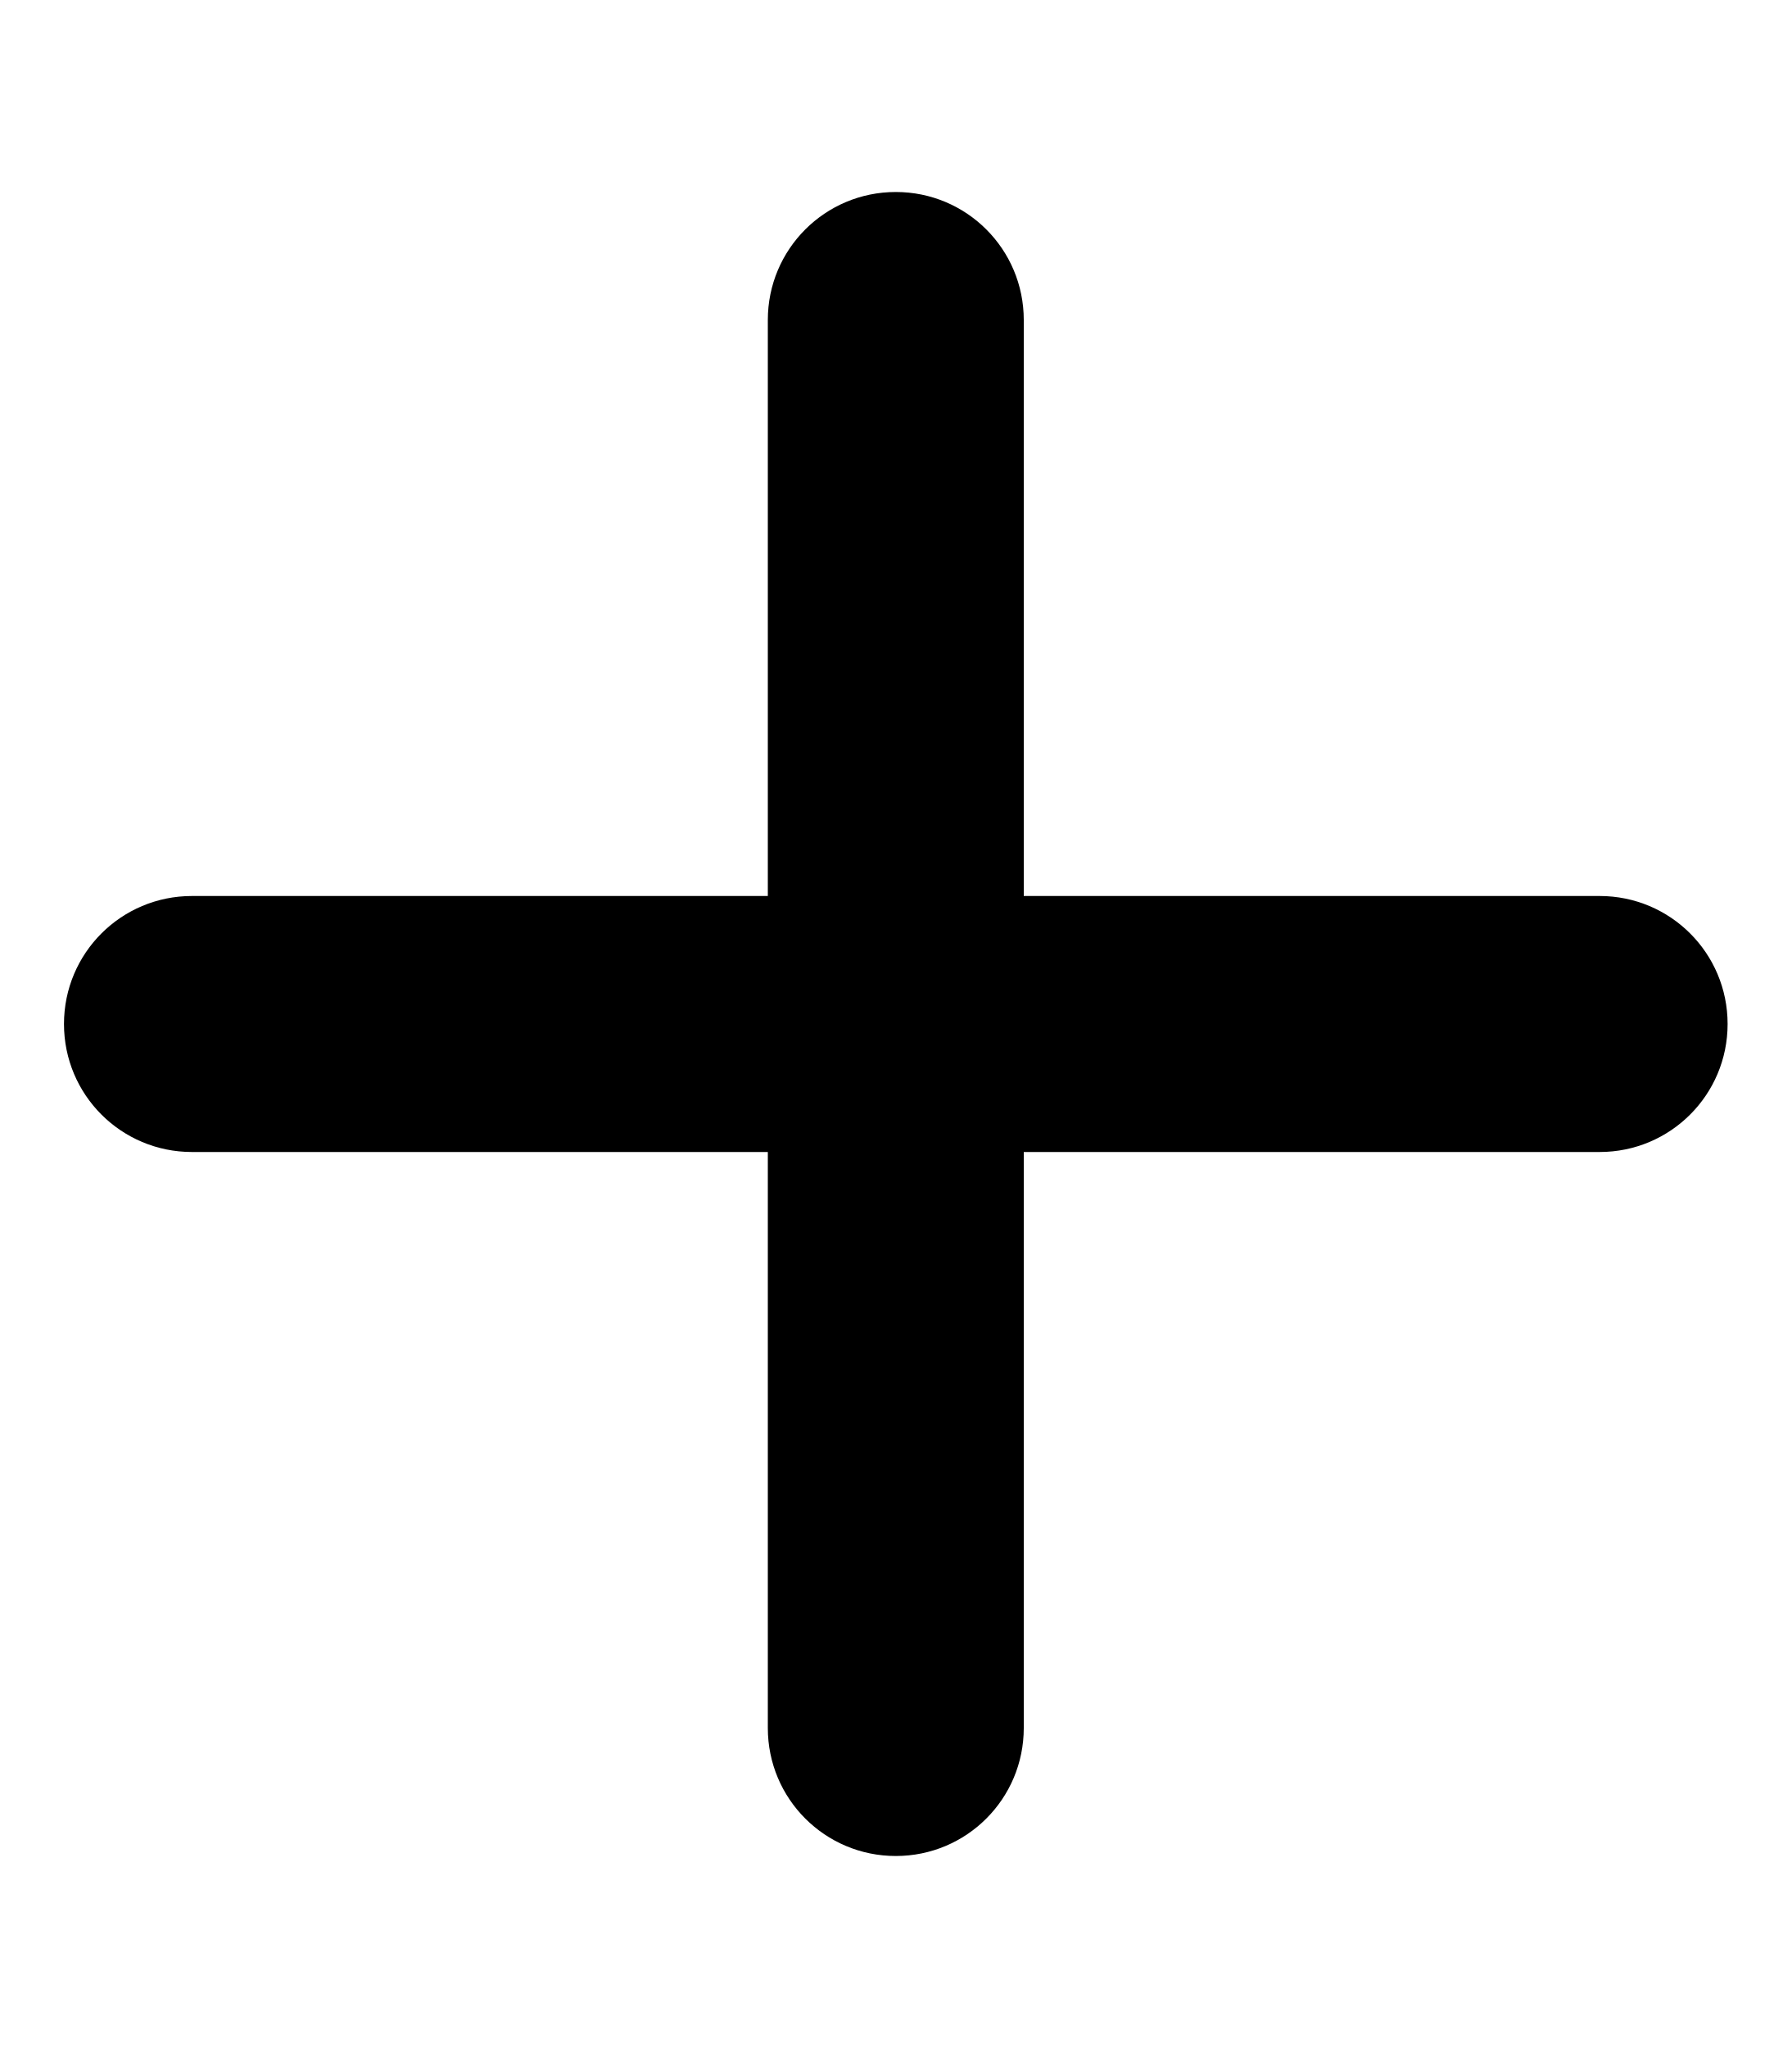
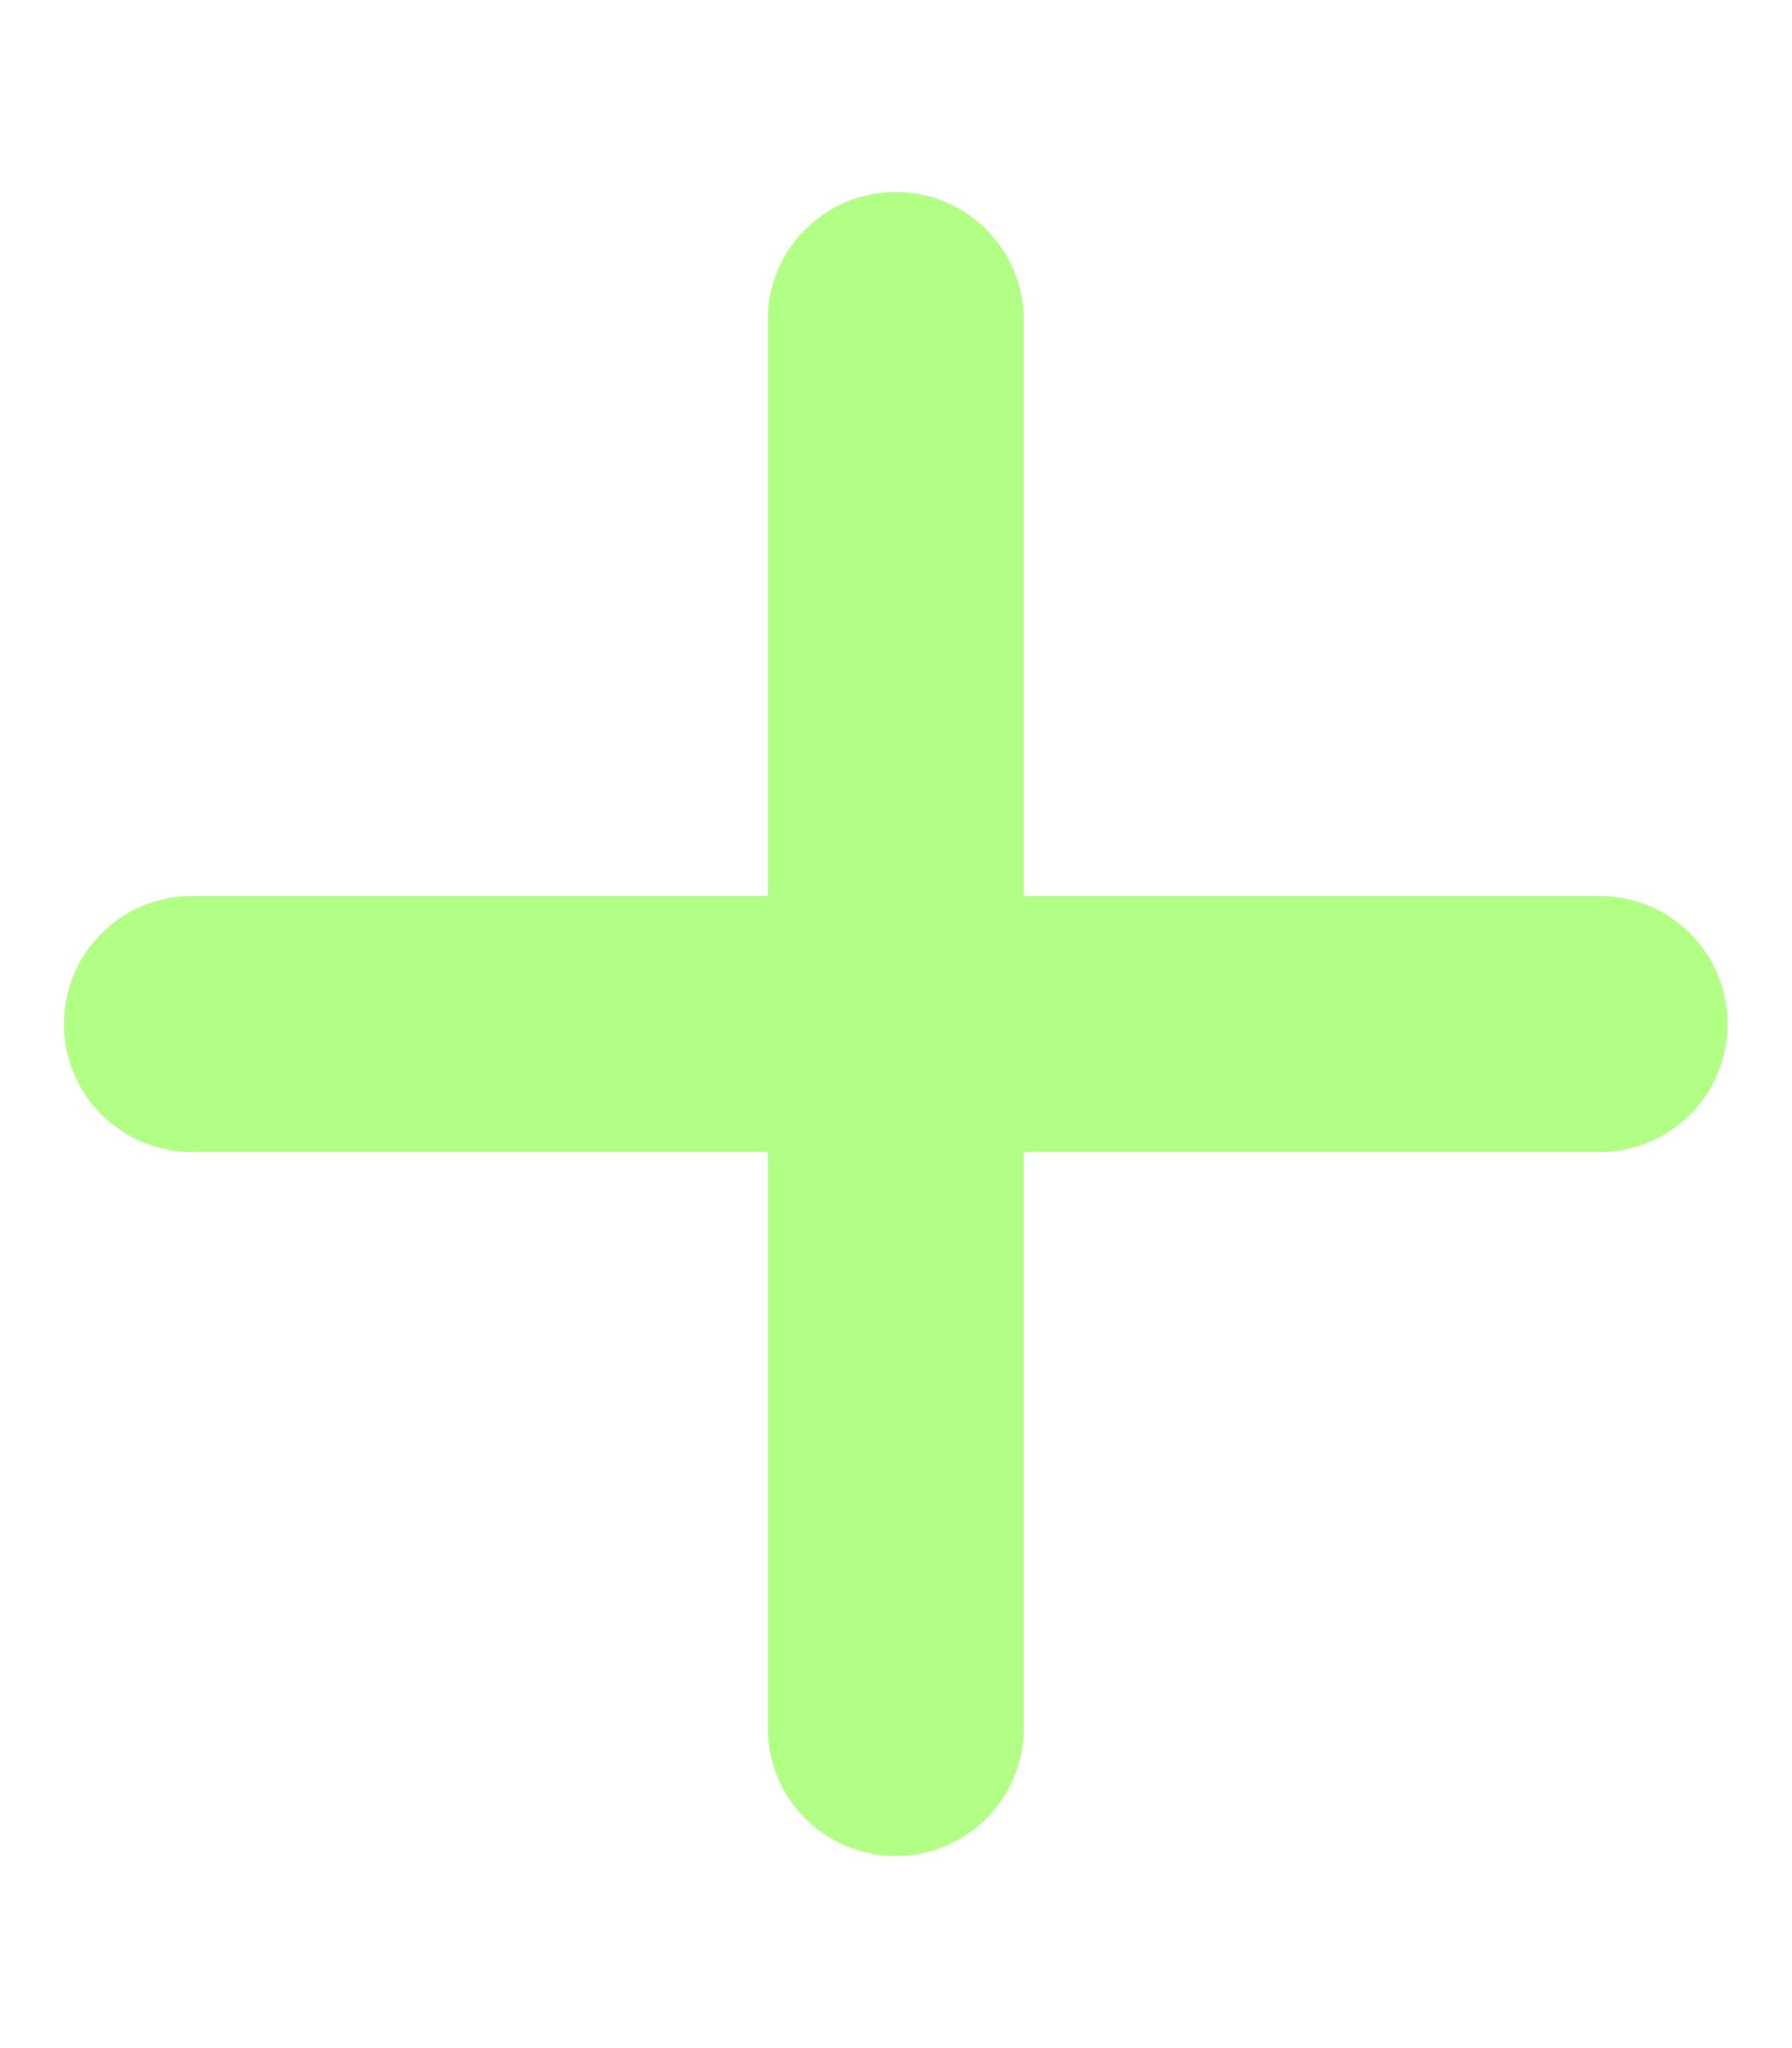
- <svg xmlns="http://www.w3.org/2000/svg" viewBox="0 0 448 512">
+ <svg xmlns="http://www.w3.org/2000/svg" fill="rgba(165, 255, 113, 0.867)" viewBox="0 0 448 512">
  <path d="M256 80c0-17.7-14.3-32-32-32s-32 14.3-32 32V224H48c-17.7 0-32 14.3-32 32s14.3 32 32 32H192V432c0 17.7 14.3 32 32 32s32-14.3 32-32V288H400c17.7 0 32-14.3 32-32s-14.3-32-32-32H256V80z" />
</svg>
